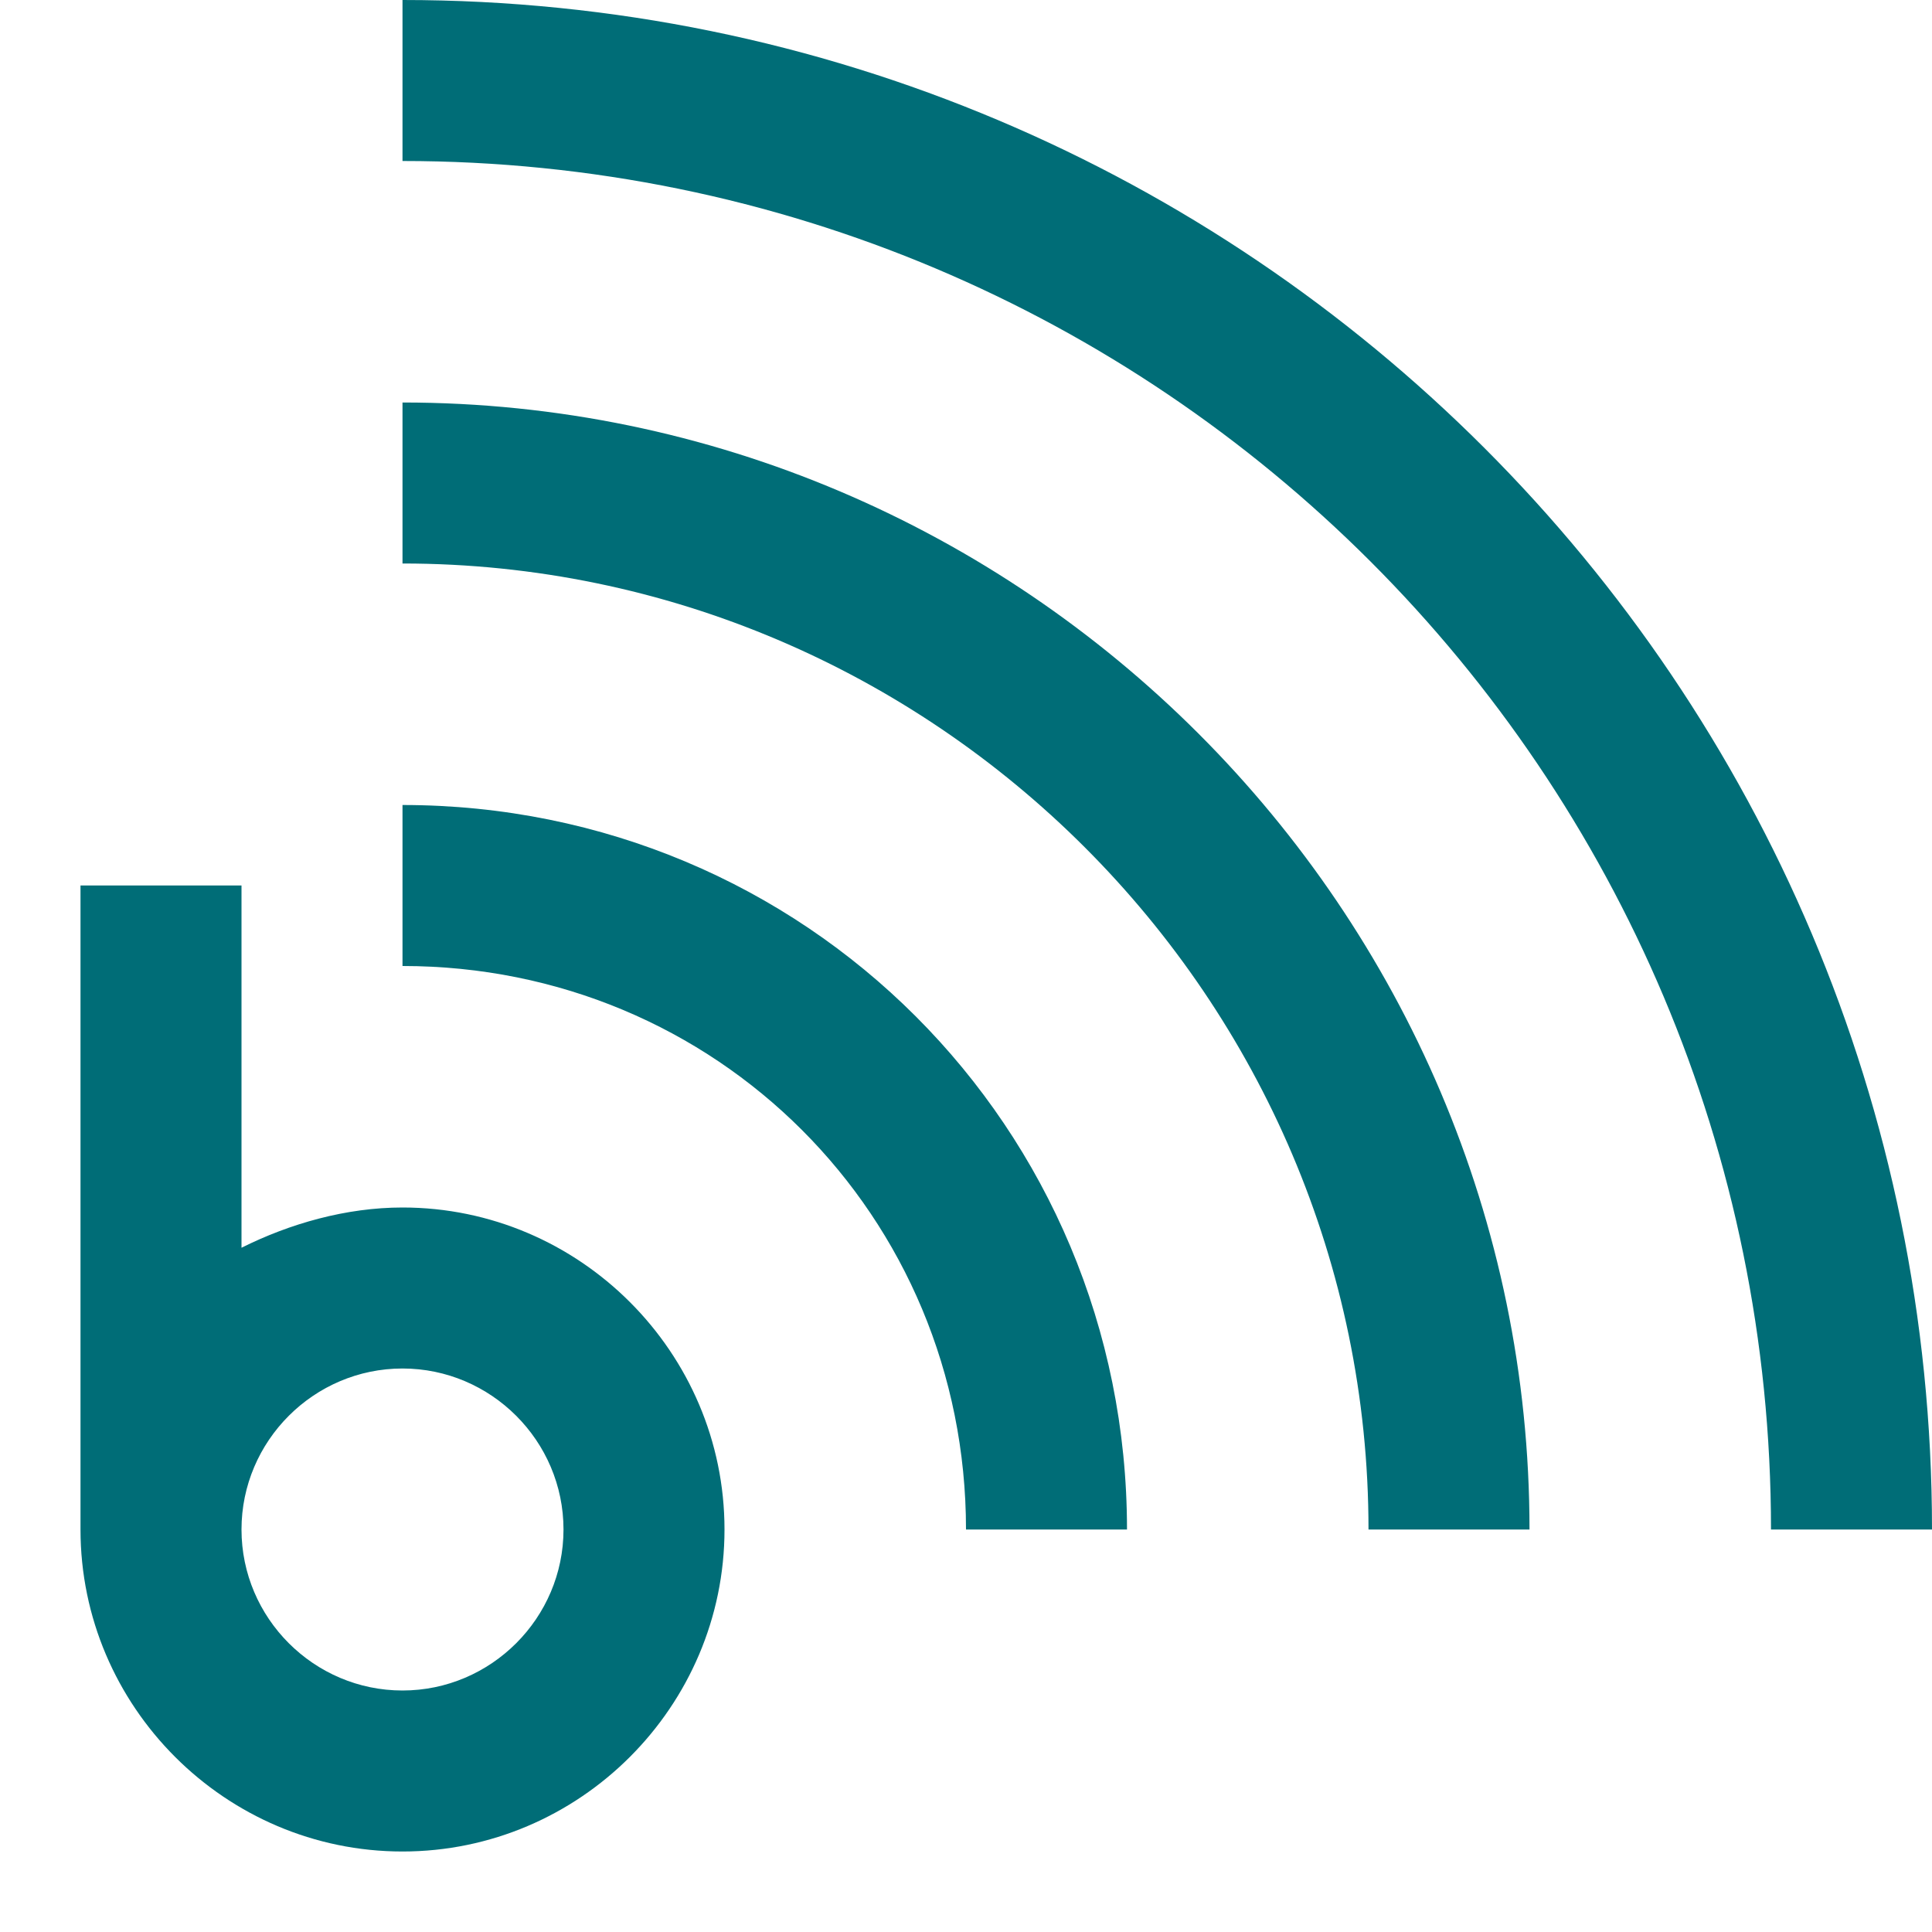
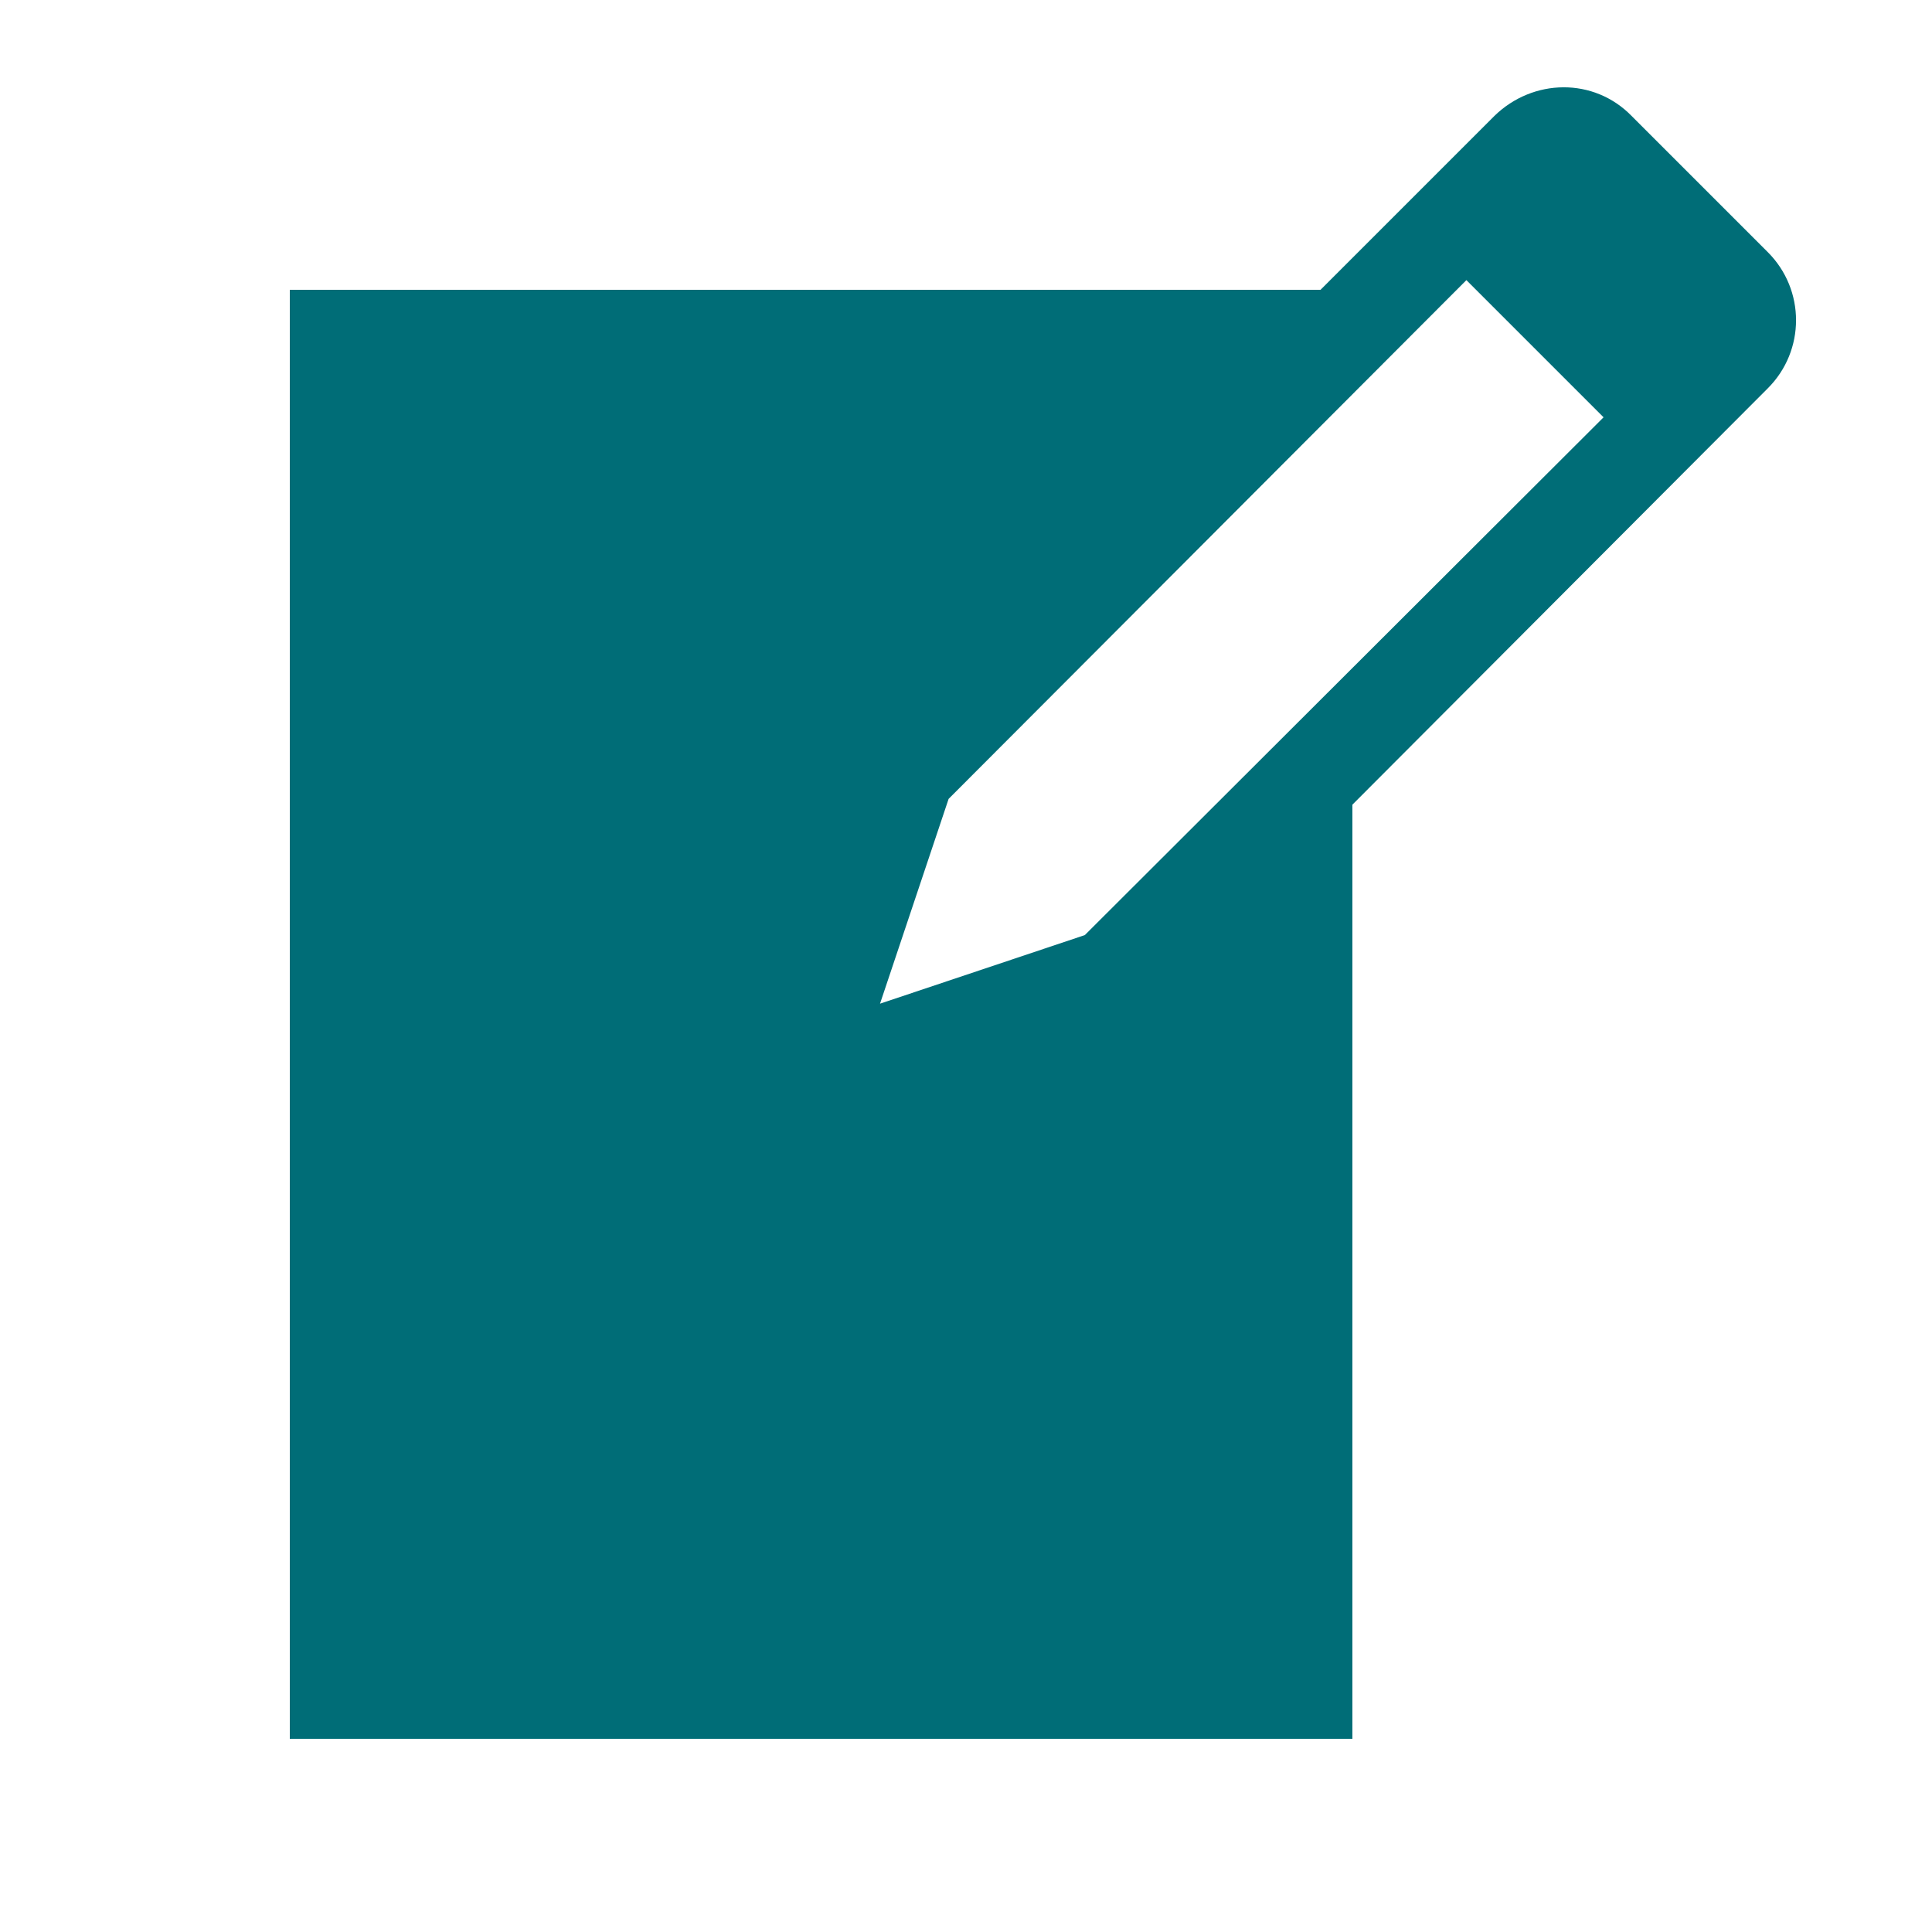
- <svg xmlns="http://www.w3.org/2000/svg" fill="#006d77" height="600px" width="600px" version="1.1" id="XMLID_225_" viewBox="0 0 24 24" enable-background="new 0 0 24 24" xml:space="preserve">
-   <g id="blog">
-     <g>
-       <path d="M5,23c-2.2,0-4-1.8-4-4v-8h2v4.5C3.6,15.2,4.3,15,5,15c2.2,0,4,1.8,4,4S7.2,23,5,23z M5,17c-1.1,0-2,0.9-2,2s0.9,2,2,2    s2-0.9,2-2S6.1,17,5,17z M24,19h-2C22,9.6,14.4,2,5,2V0C15.5,0,24,8.5,24,19z M19,19h-2c0-6.6-5.4-12-12-12V5    C12.7,5,19,11.3,19,19z M14,19h-2c0-3.9-3.1-7-7-7v-2C10,10,14,14,14,19z" />
-     </g>
-   </g>
+ <svg xmlns="http://www.w3.org/2000/svg" viewBox="0 0 20 20">
+   <path fill="#006d77" d="m16.89 1.2l1.41 1.41c.39.39.39 1.02 0 1.41L14 8.33V18H3V3h10.67l1.8-1.8c.4-.39 1.03-.4 1.42 0m-5.66 8.48l5.37-5.36l-1.42-1.42l-5.36 5.37l-.71 2.12z" />
</svg>
